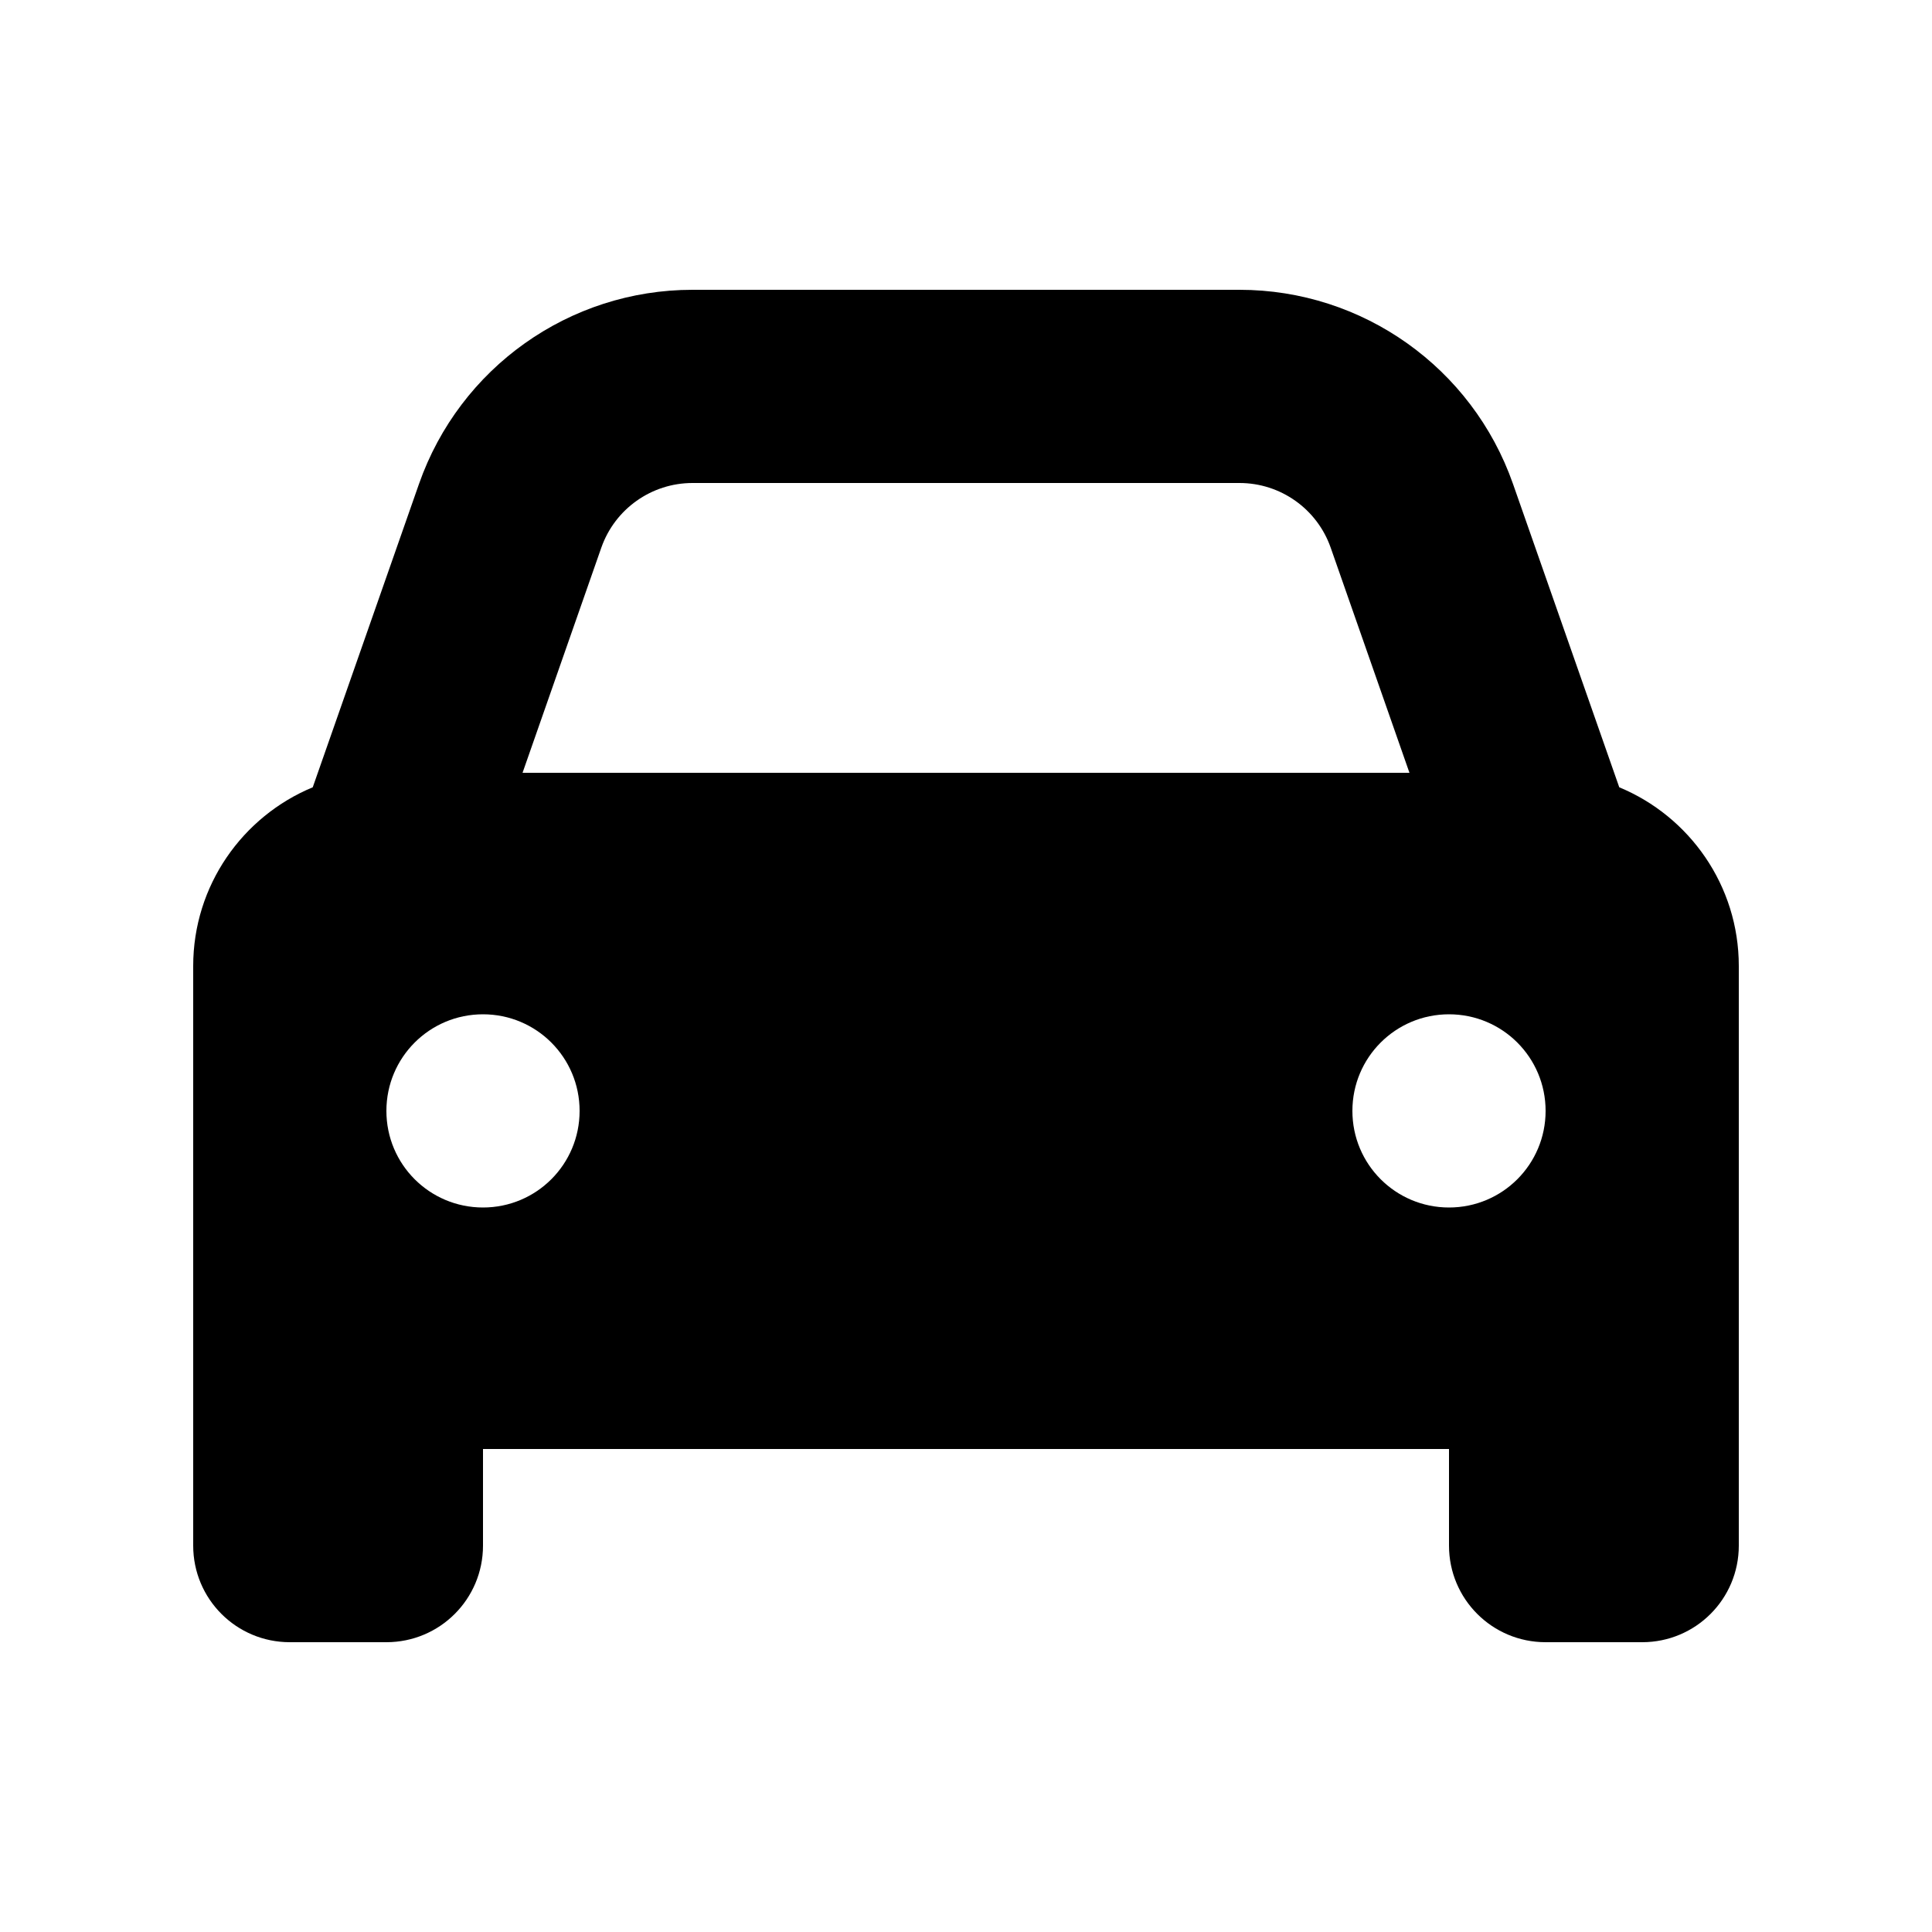
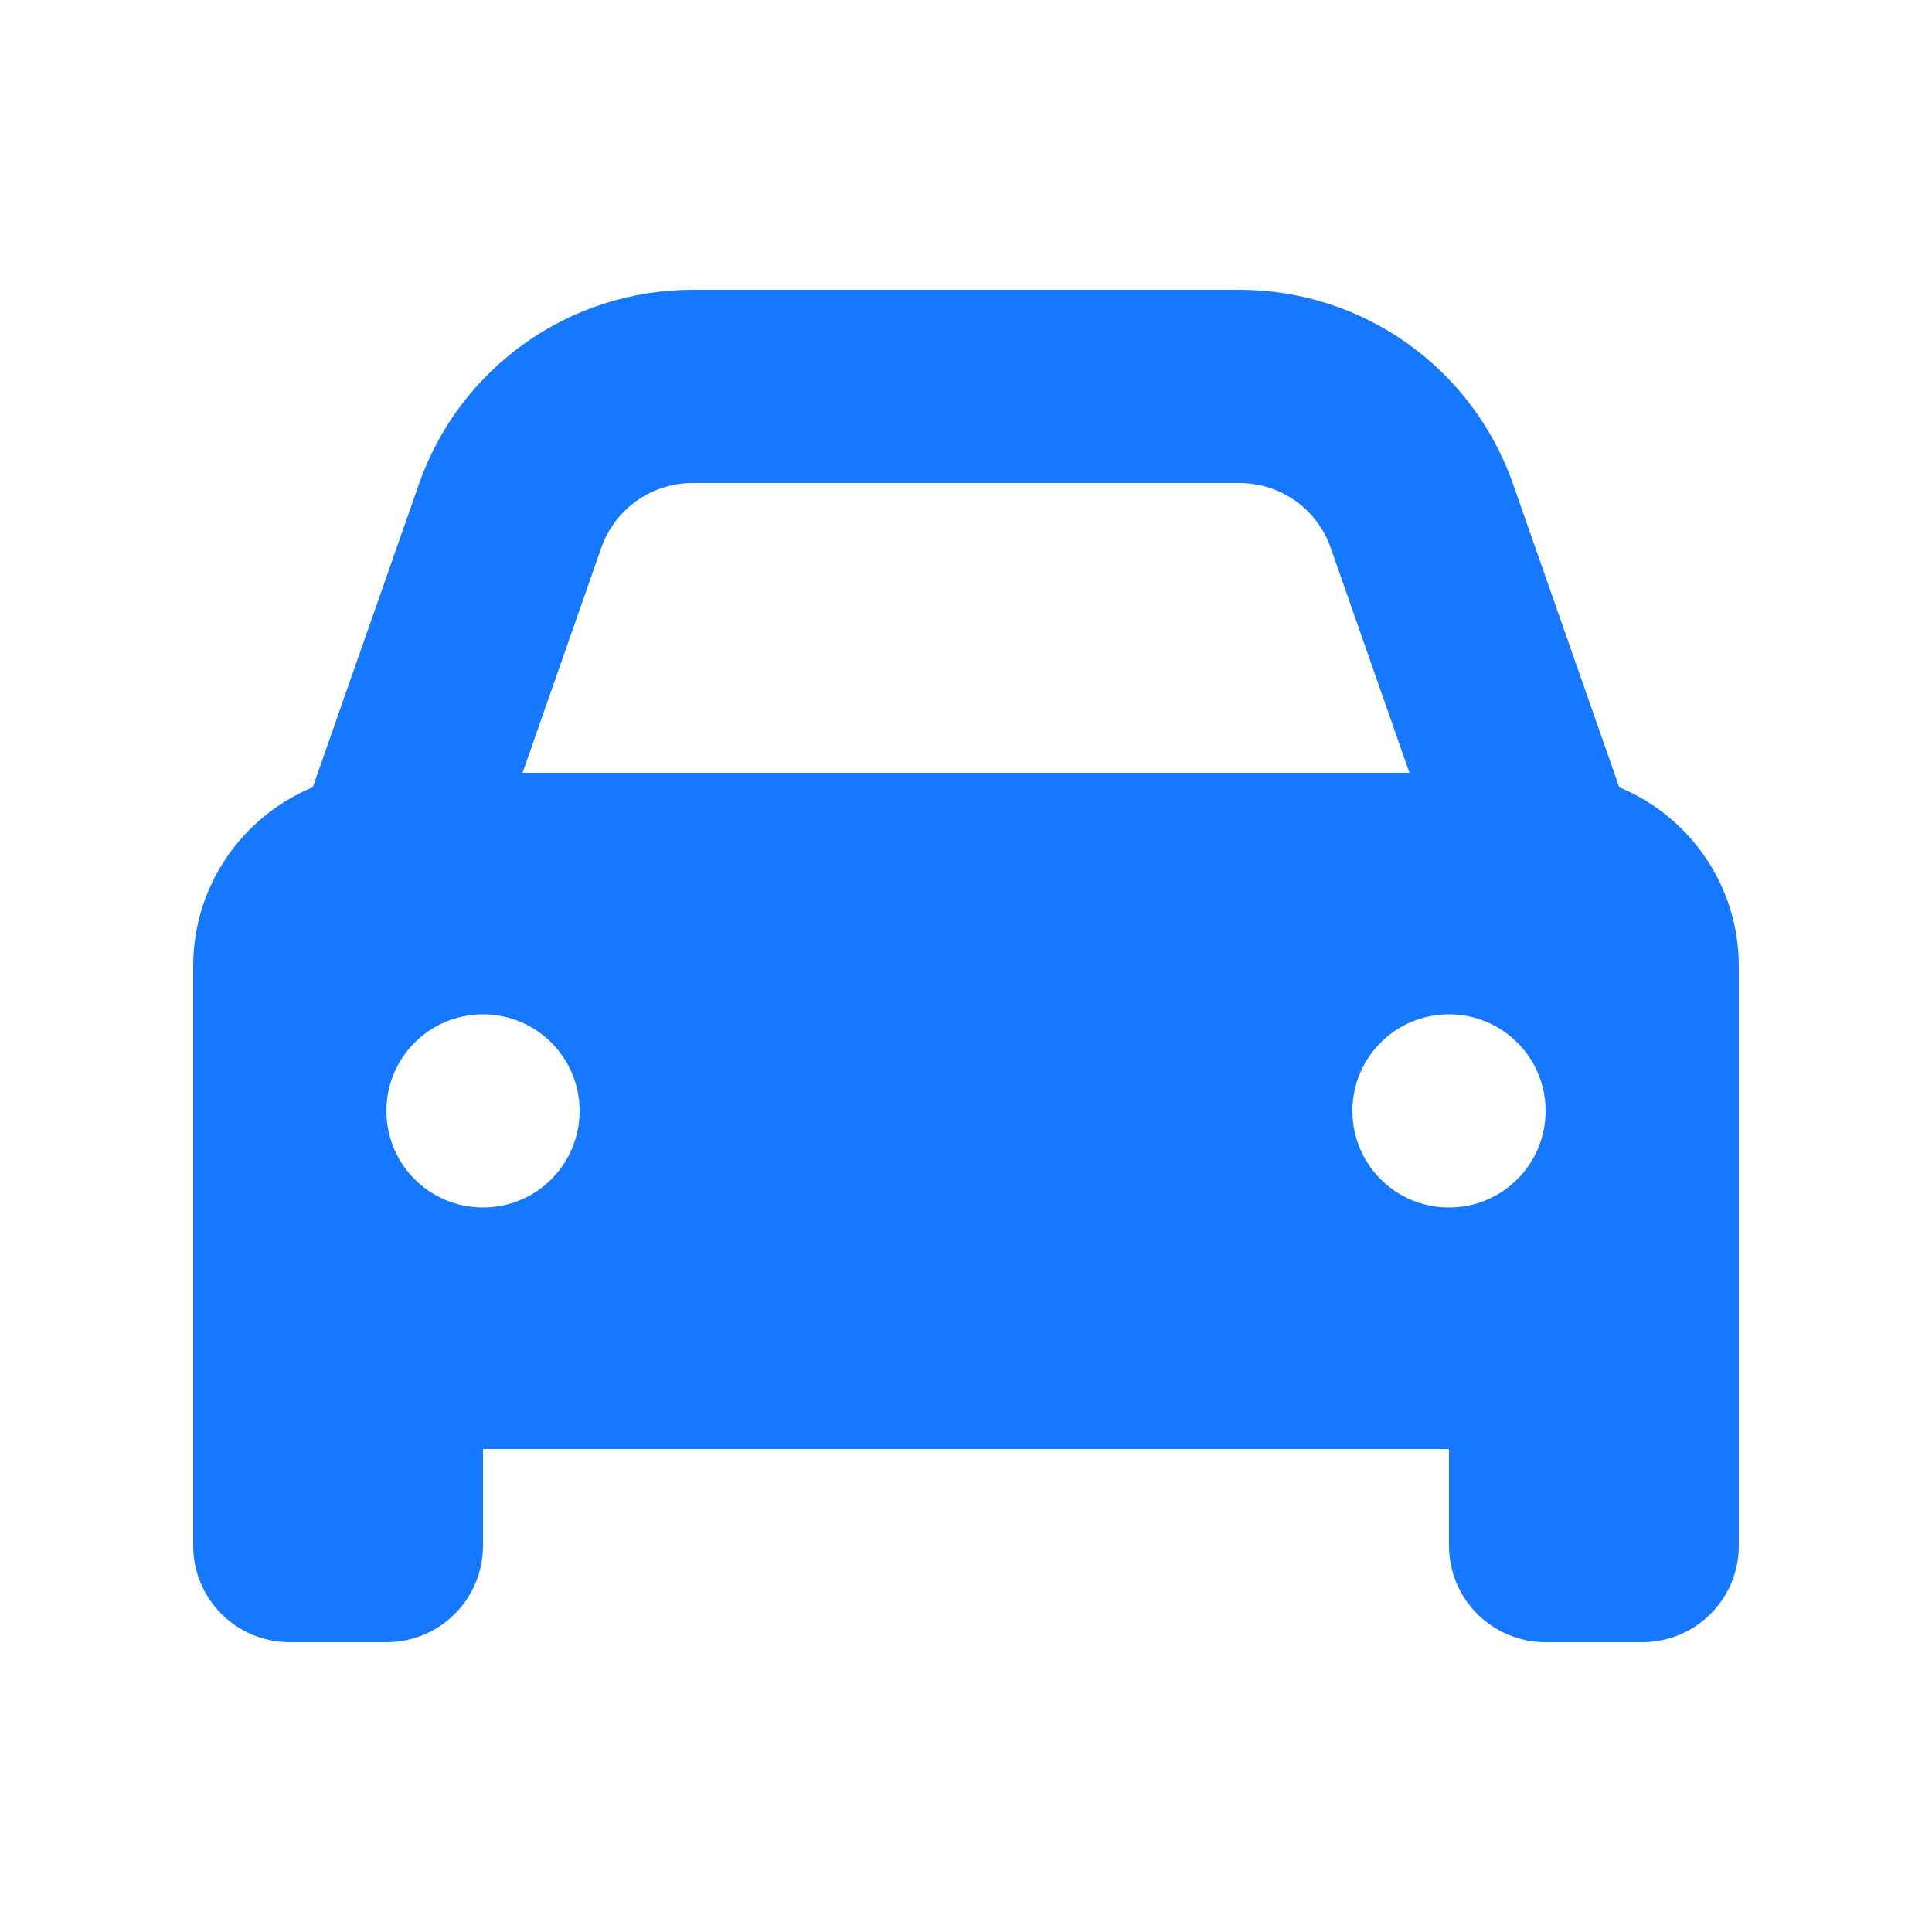
<svg xmlns="http://www.w3.org/2000/svg" viewBox="0 0 640 640">
-   <path d="M199.2 181.4L173.1 256L466.9 256L440.8 181.4C436.3 168.6 424.2 160 410.6 160L229.4 160C215.8 160 203.7 168.6 199.2 181.4zM103.6 260.8L138.8 160.3C152.3 121.8 188.6 96 229.4 96L410.6 96C451.4 96 487.7 121.8 501.2 160.3L536.4 260.8C559.6 270.4 576 293.3 576 320L576 512C576 529.7 561.7 544 544 544L512 544C494.3 544 480 529.7 480 512L480 480L160 480L160 512C160 529.7 145.7 544 128 544L96 544C78.3 544 64 529.7 64 512L64 320C64 293.3 80.4 270.4 103.6 260.8zM192 368C192 350.3 177.7 336 160 336C142.3 336 128 350.3 128 368C128 385.7 142.3 400 160 400C177.7 400 192 385.7 192 368zM480 400C497.7 400 512 385.7 512 368C512 350.3 497.7 336 480 336C462.3 336 448 350.3 448 368C448 385.7 462.3 400 480 400z" />
+   <path fill="#1677ff" d="M199.2 181.4L173.1 256L466.9 256L440.8 181.4C436.3 168.6 424.2 160 410.6 160L229.4 160C215.8 160 203.7 168.6 199.2 181.4zM103.6 260.8L138.8 160.3C152.3 121.8 188.6 96 229.4 96L410.6 96C451.4 96 487.7 121.8 501.2 160.3L536.4 260.8C559.6 270.4 576 293.3 576 320L576 512C576 529.7 561.7 544 544 544L512 544C494.3 544 480 529.7 480 512L480 480L160 480L160 512C160 529.7 145.7 544 128 544L96 544C78.3 544 64 529.7 64 512L64 320C64 293.3 80.4 270.4 103.6 260.8zM192 368C192 350.3 177.7 336 160 336C142.3 336 128 350.3 128 368C128 385.7 142.3 400 160 400C177.7 400 192 385.7 192 368zM480 400C497.7 400 512 385.7 512 368C512 350.3 497.7 336 480 336C462.3 336 448 350.3 448 368C448 385.7 462.3 400 480 400z" />
</svg>
